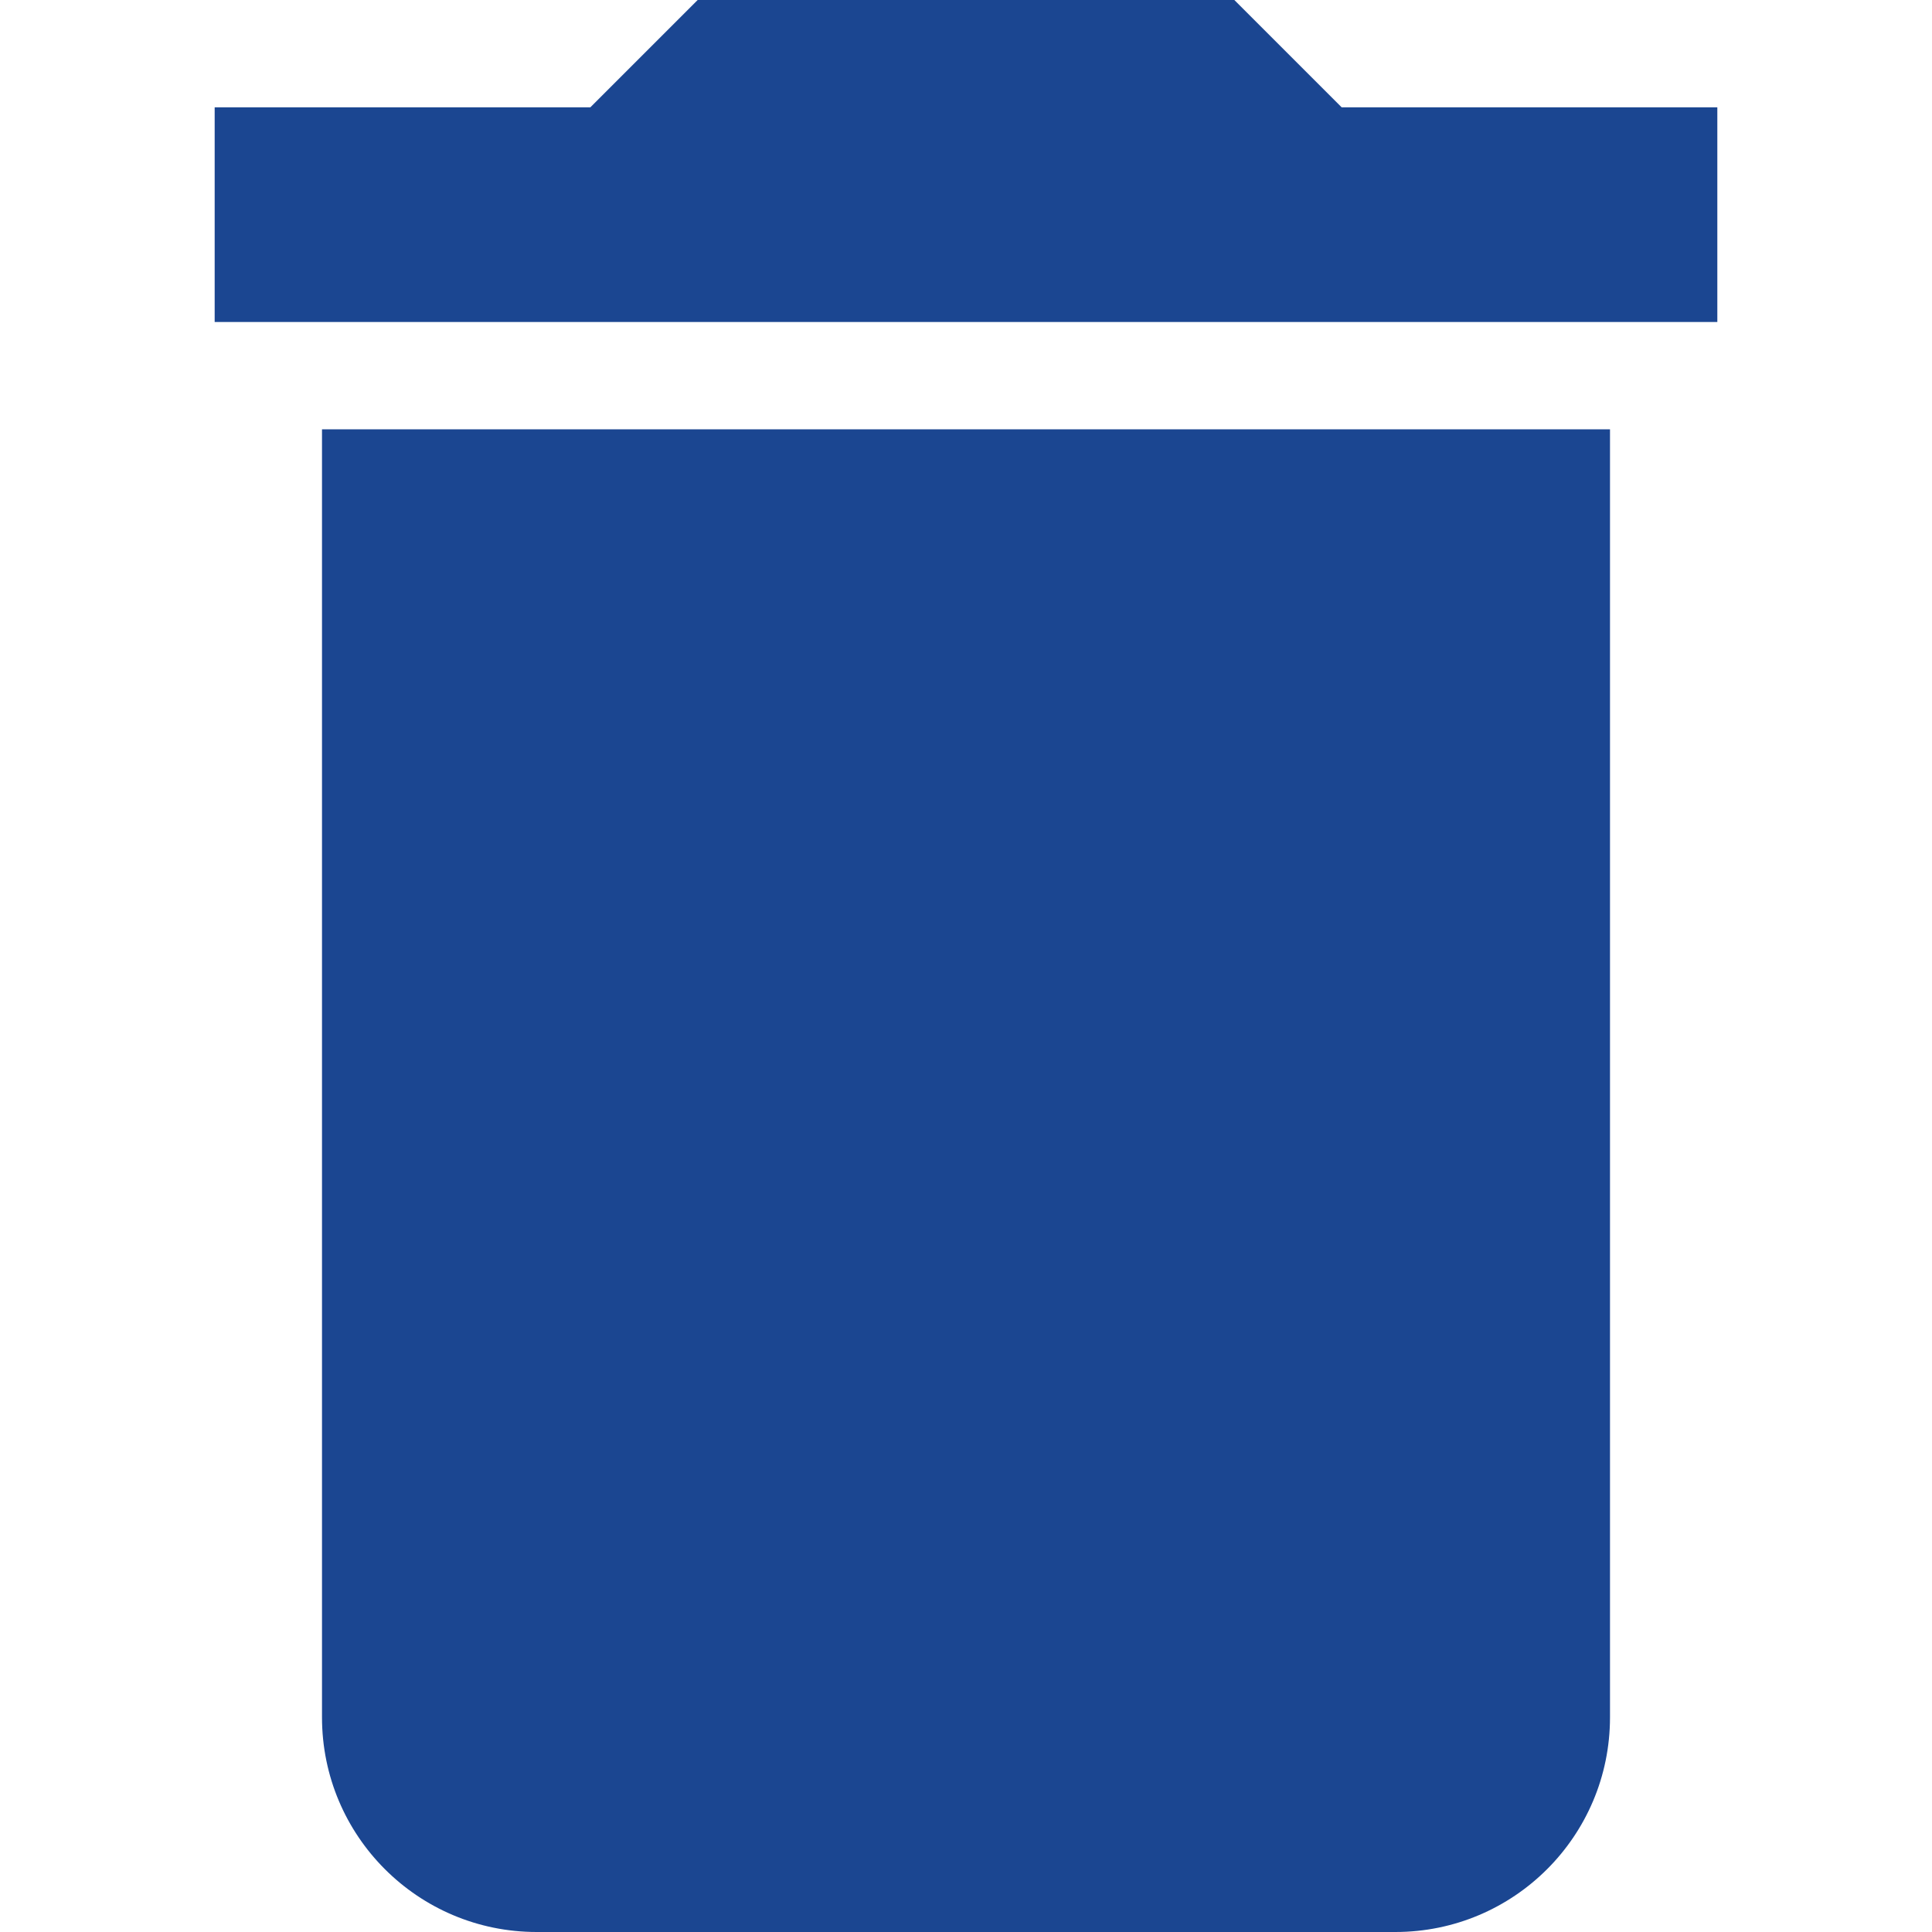
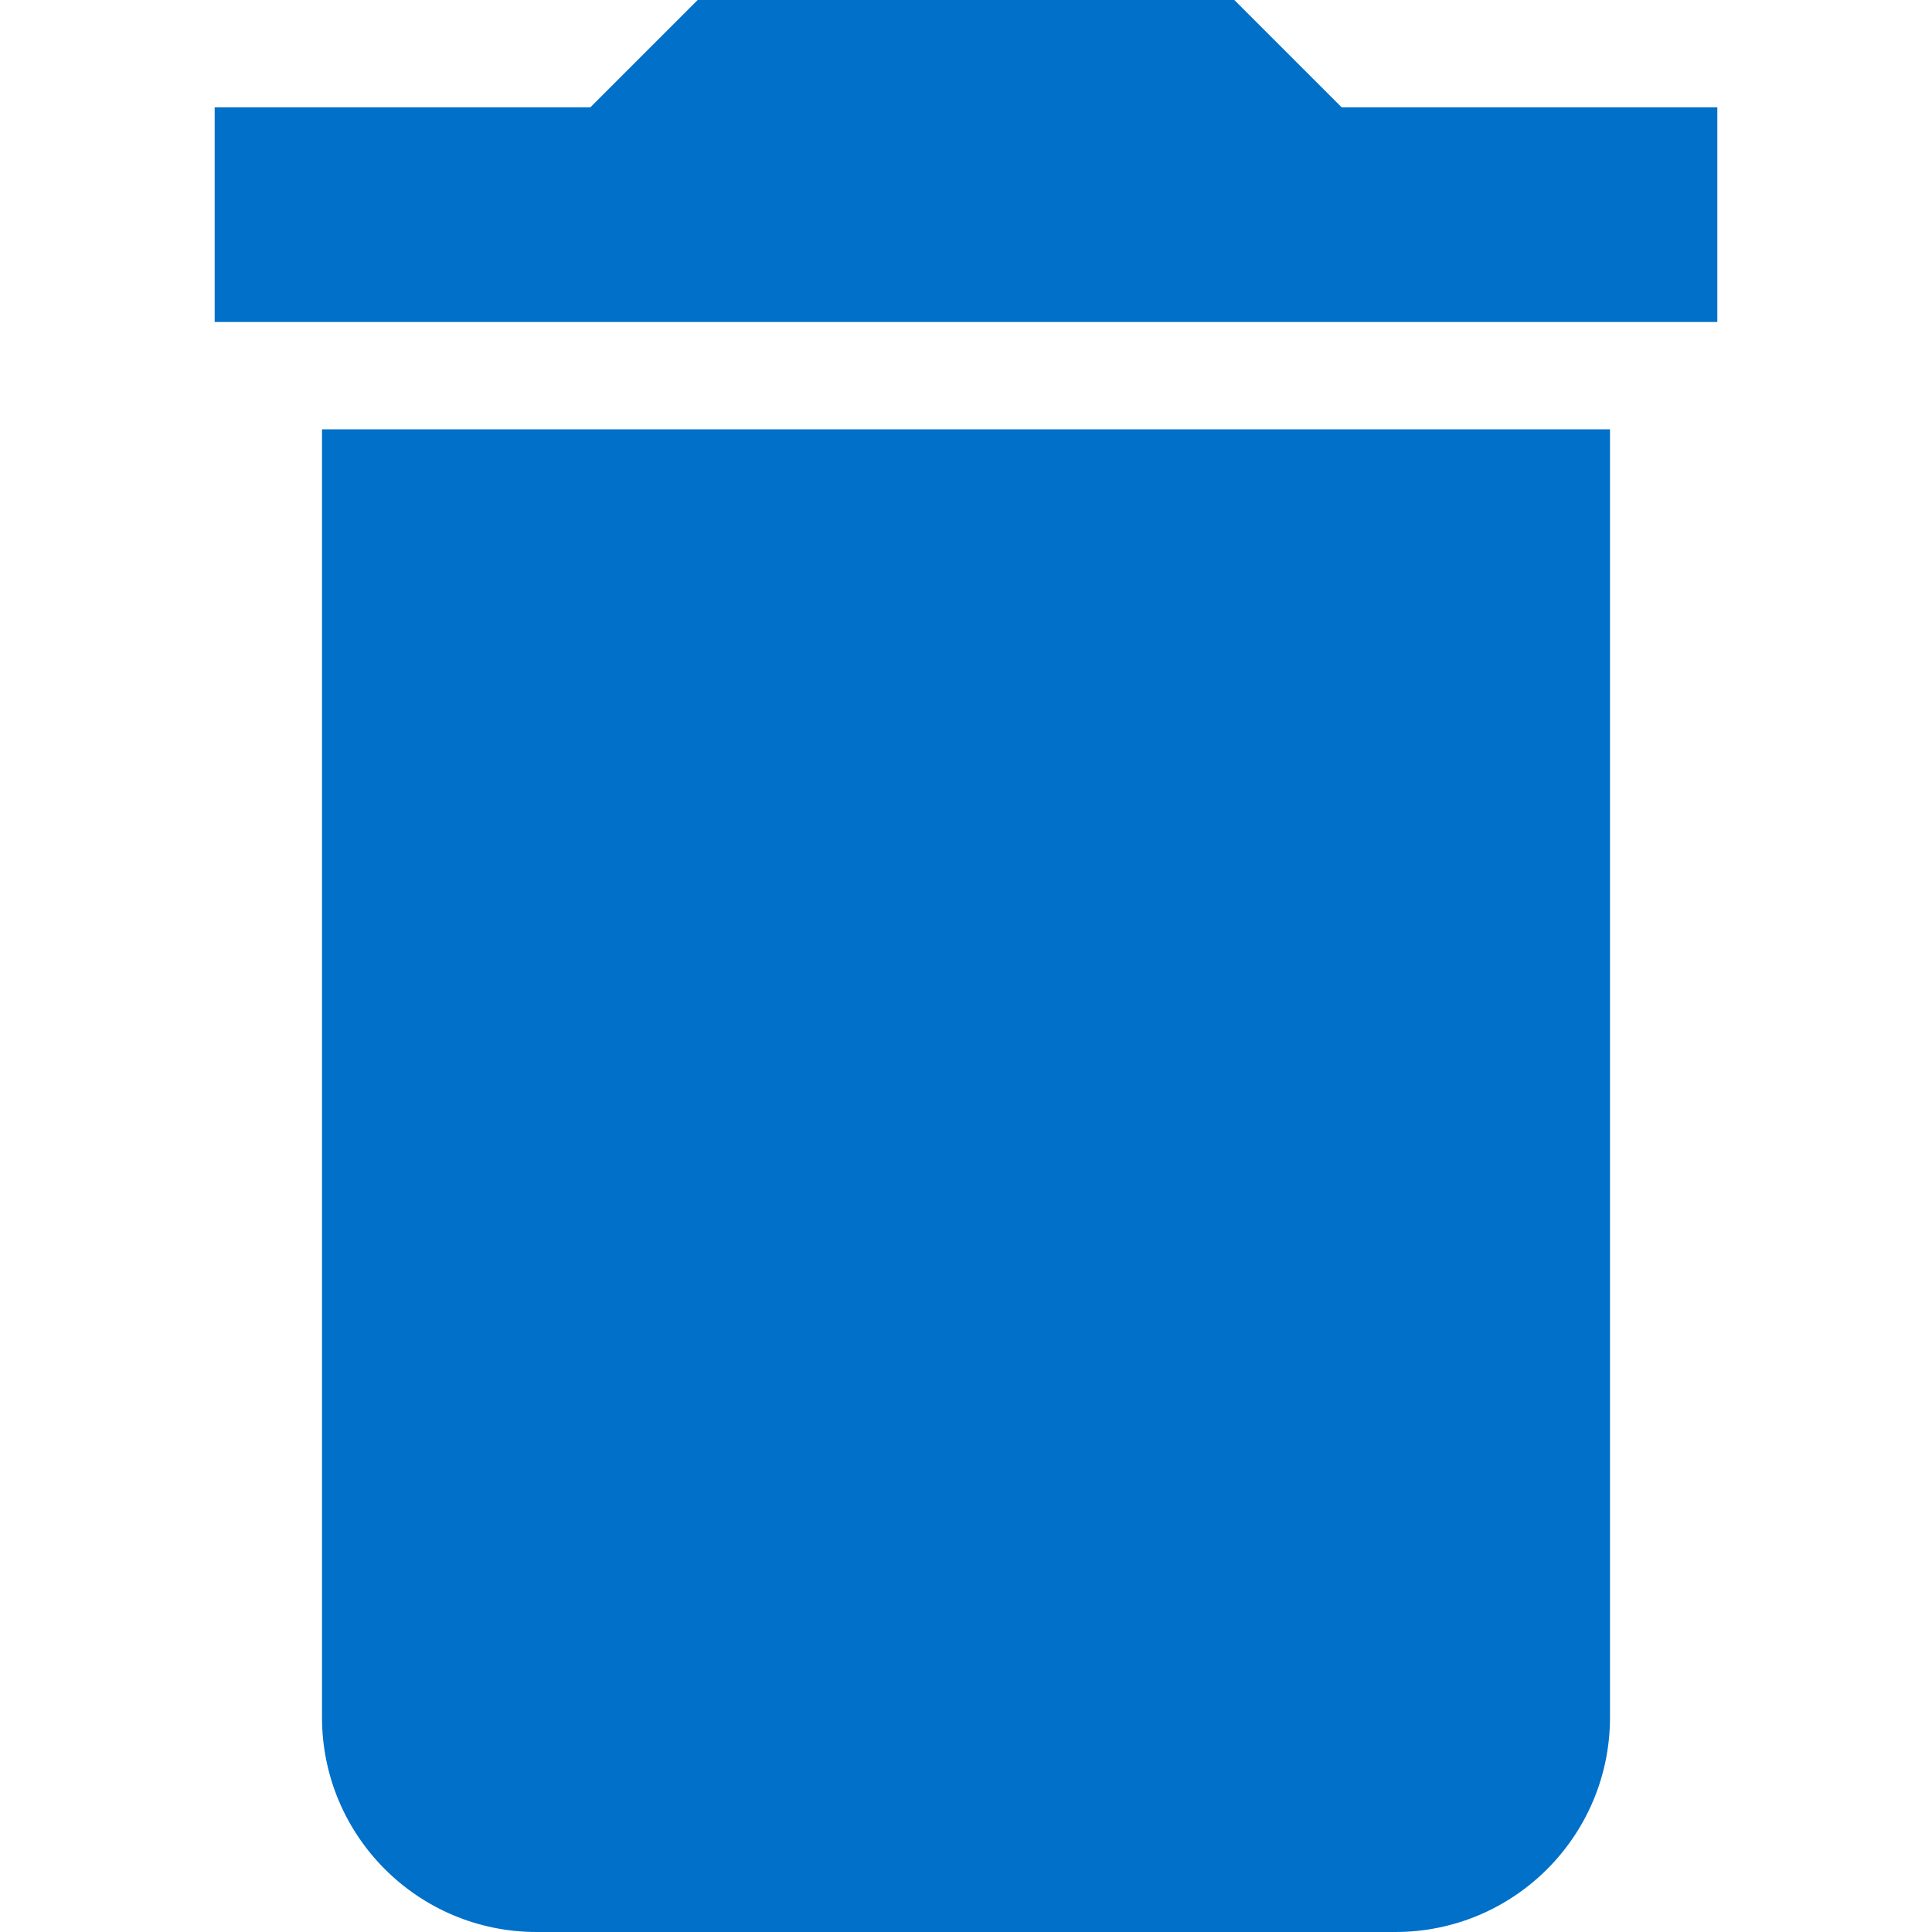
<svg xmlns="http://www.w3.org/2000/svg" version="1.1" id="delete" x="0px" y="0px" viewBox="0 0 384 384" style="enable-background:new 0 0 384 384;" xml:space="preserve">
-   <g fill="#1B4691">
+   <g fill="#0070c9">
    <path d="M64,341.333C64,364.907,83.093,384,106.667,384h170.667C300.907,384,320,364.907,320,341.333v-256H64V341.333z" />
    <polygon points="266.667,21.333 245.333,0 138.667,0 117.333,21.333 42.667,21.333 42.667,64 341.333,64 341.333,21.333    " />
  </g>
</svg>
